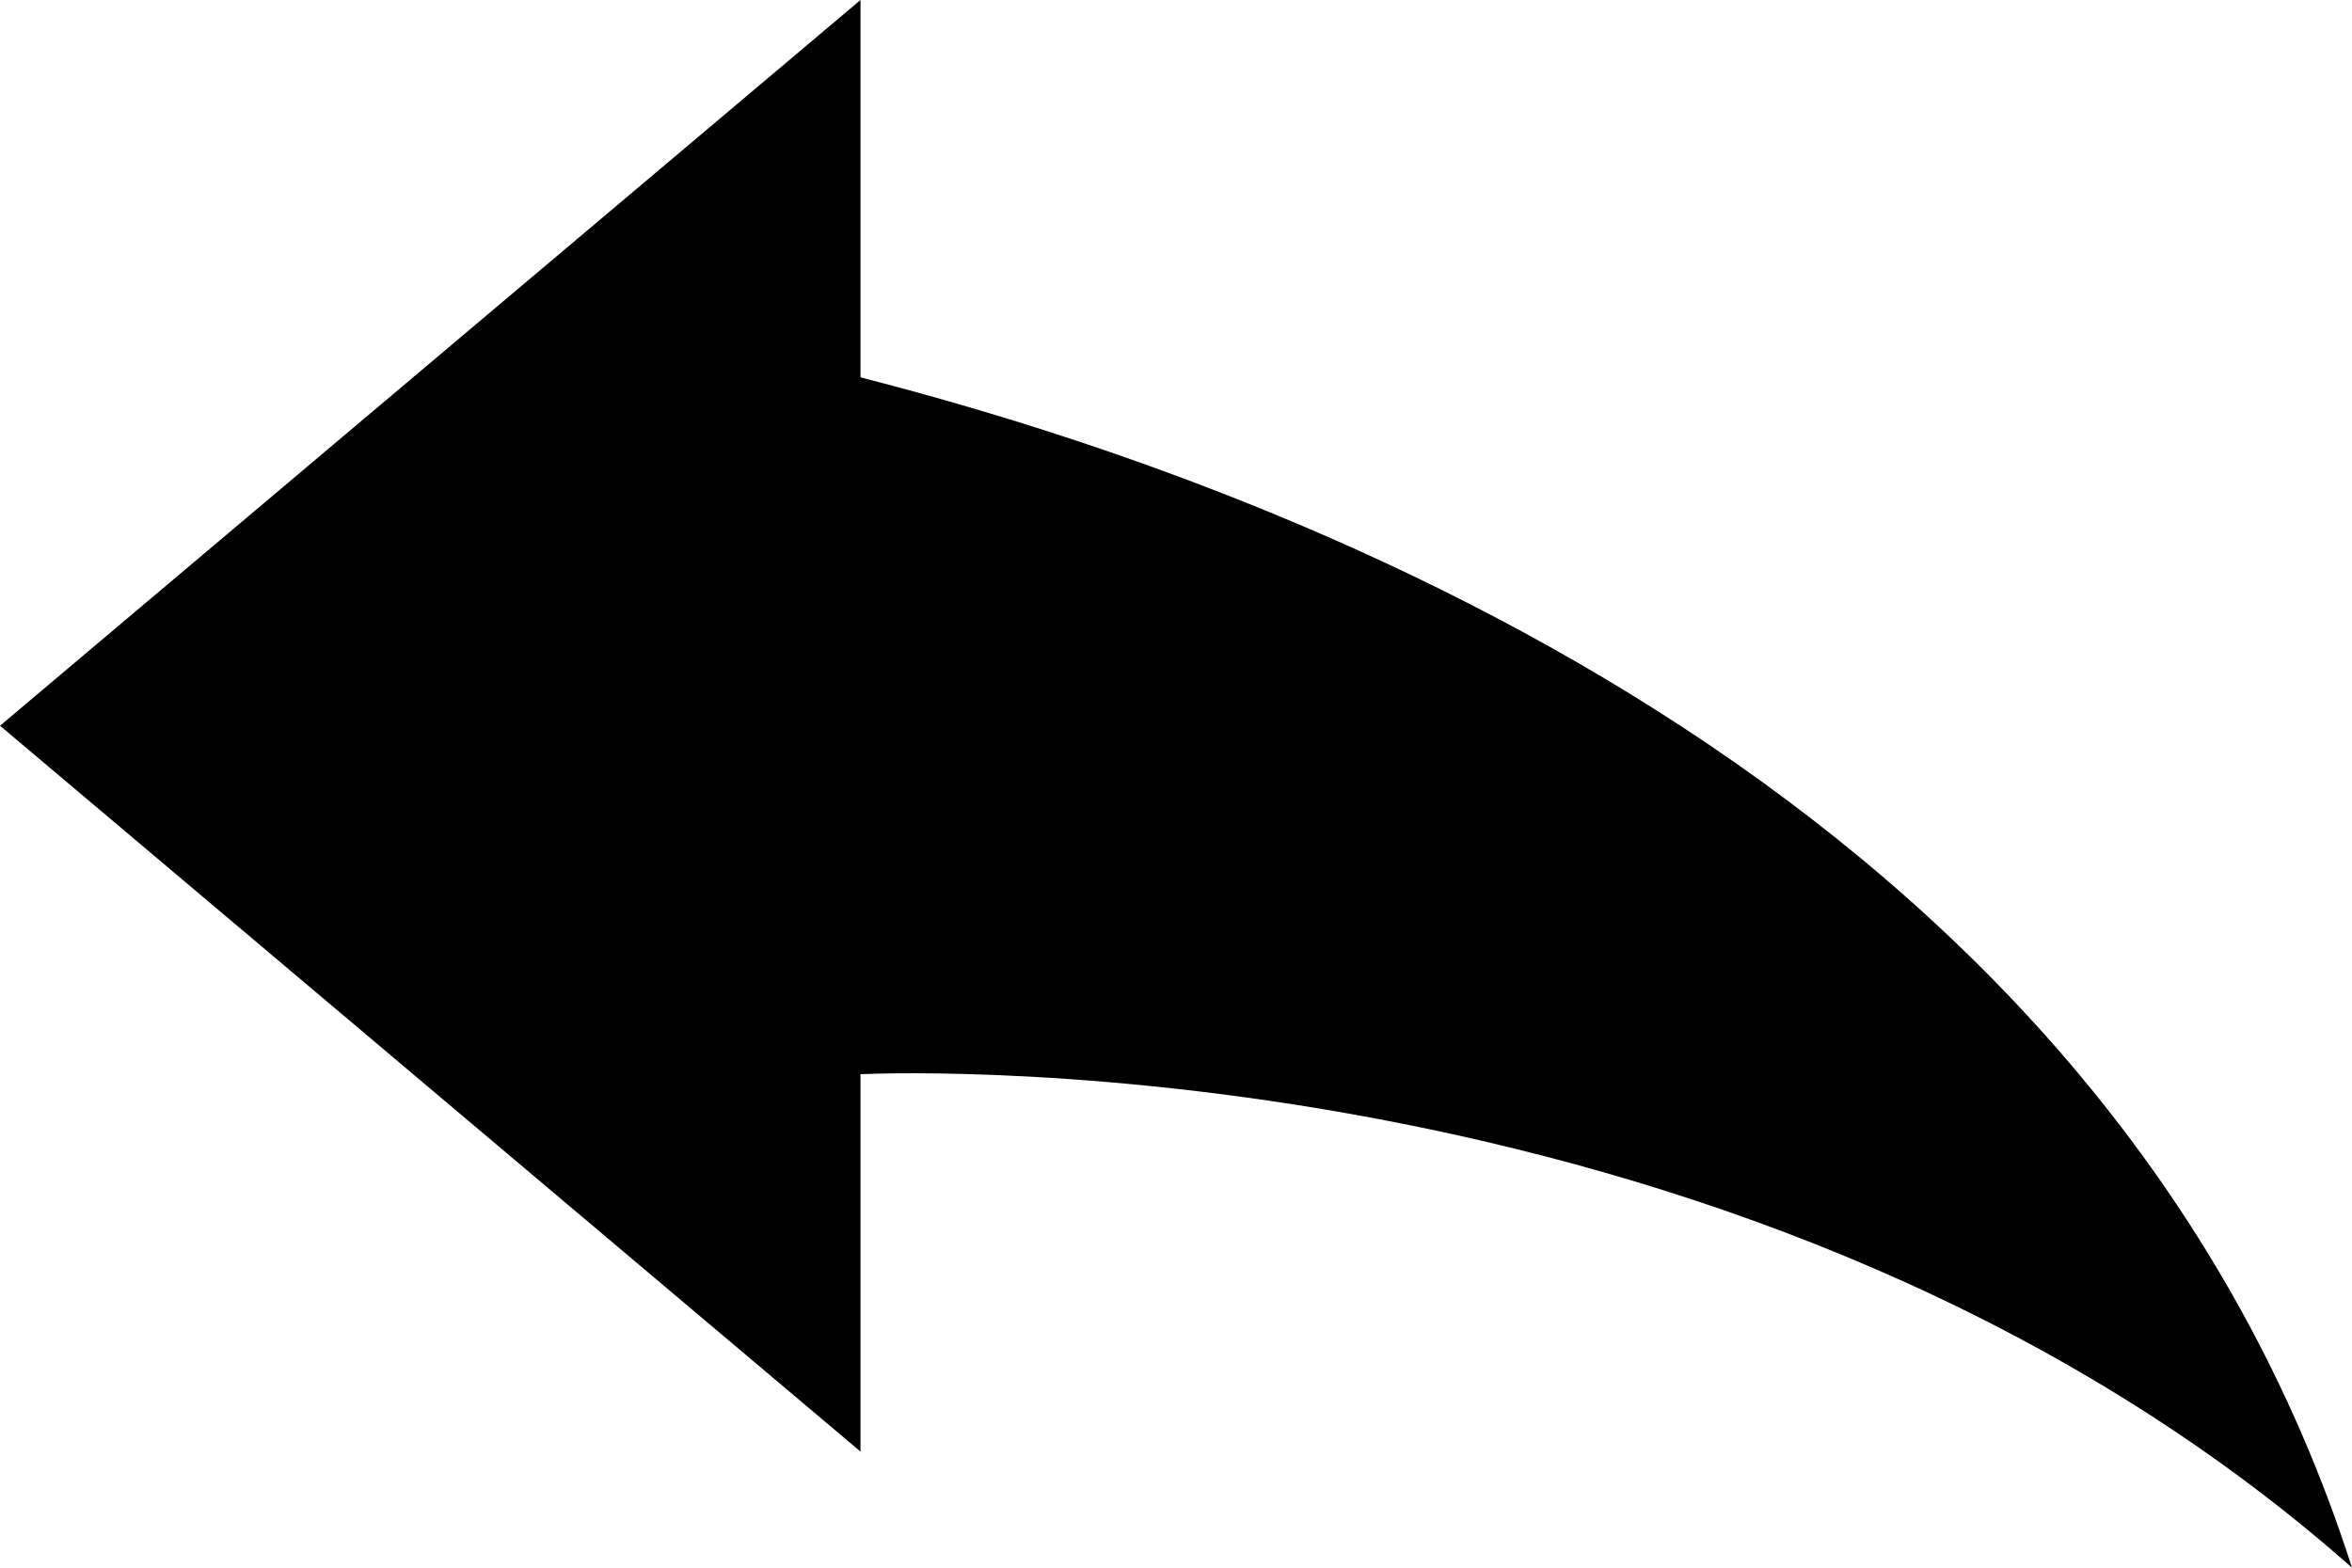
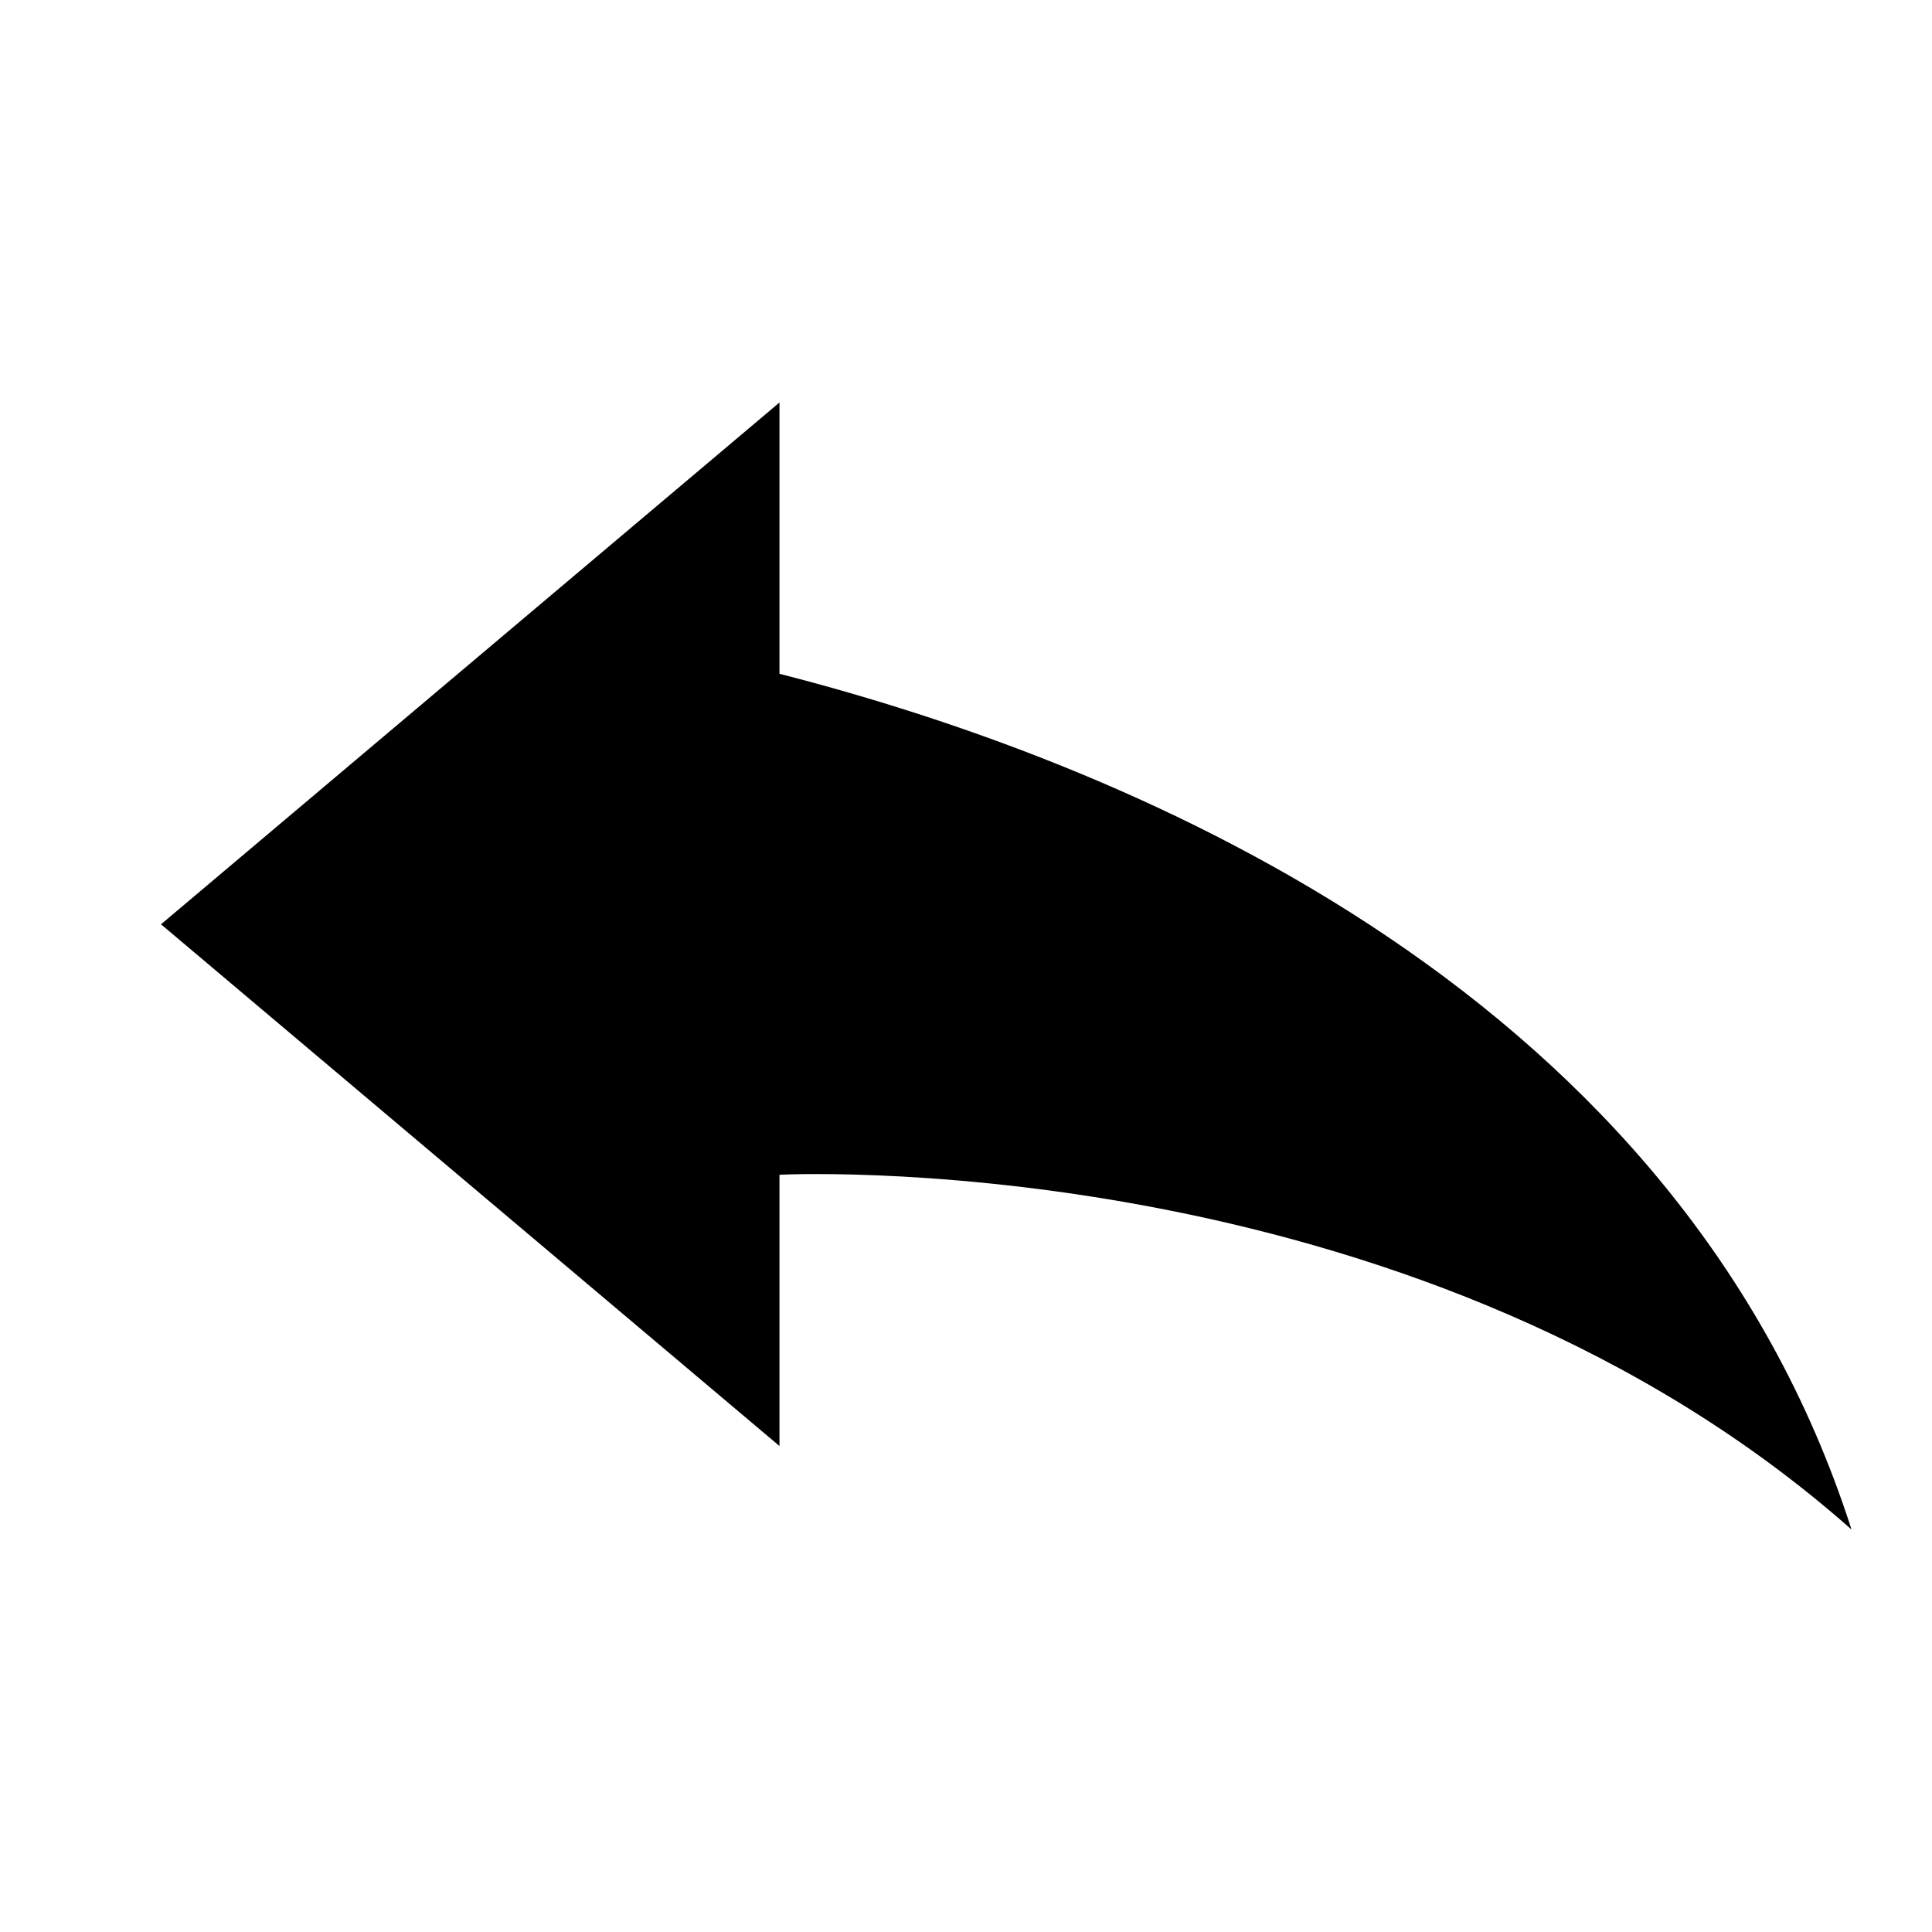
- <svg xmlns="http://www.w3.org/2000/svg" viewBox="0 0 21 14">
-   <path d="M7.683 0L0 6.481l7.683 6.482v-3.37C8.119 9.572 15.718 9.325 21 14 18.886 7.408 12.248 4.54 7.683 3.37V0z" fill="currentColor" />
+ <svg xmlns="http://www.w3.org/2000/svg" viewBox="0 0 24 24">
+   <path d="M9.683 5L2 11.482l7.683 6.481v-3.37c.436-.021 8.035-.268 13.317 4.407-2.114-6.592-8.752-9.46-13.317-10.63V5z" fill="currentColor" />
</svg>
